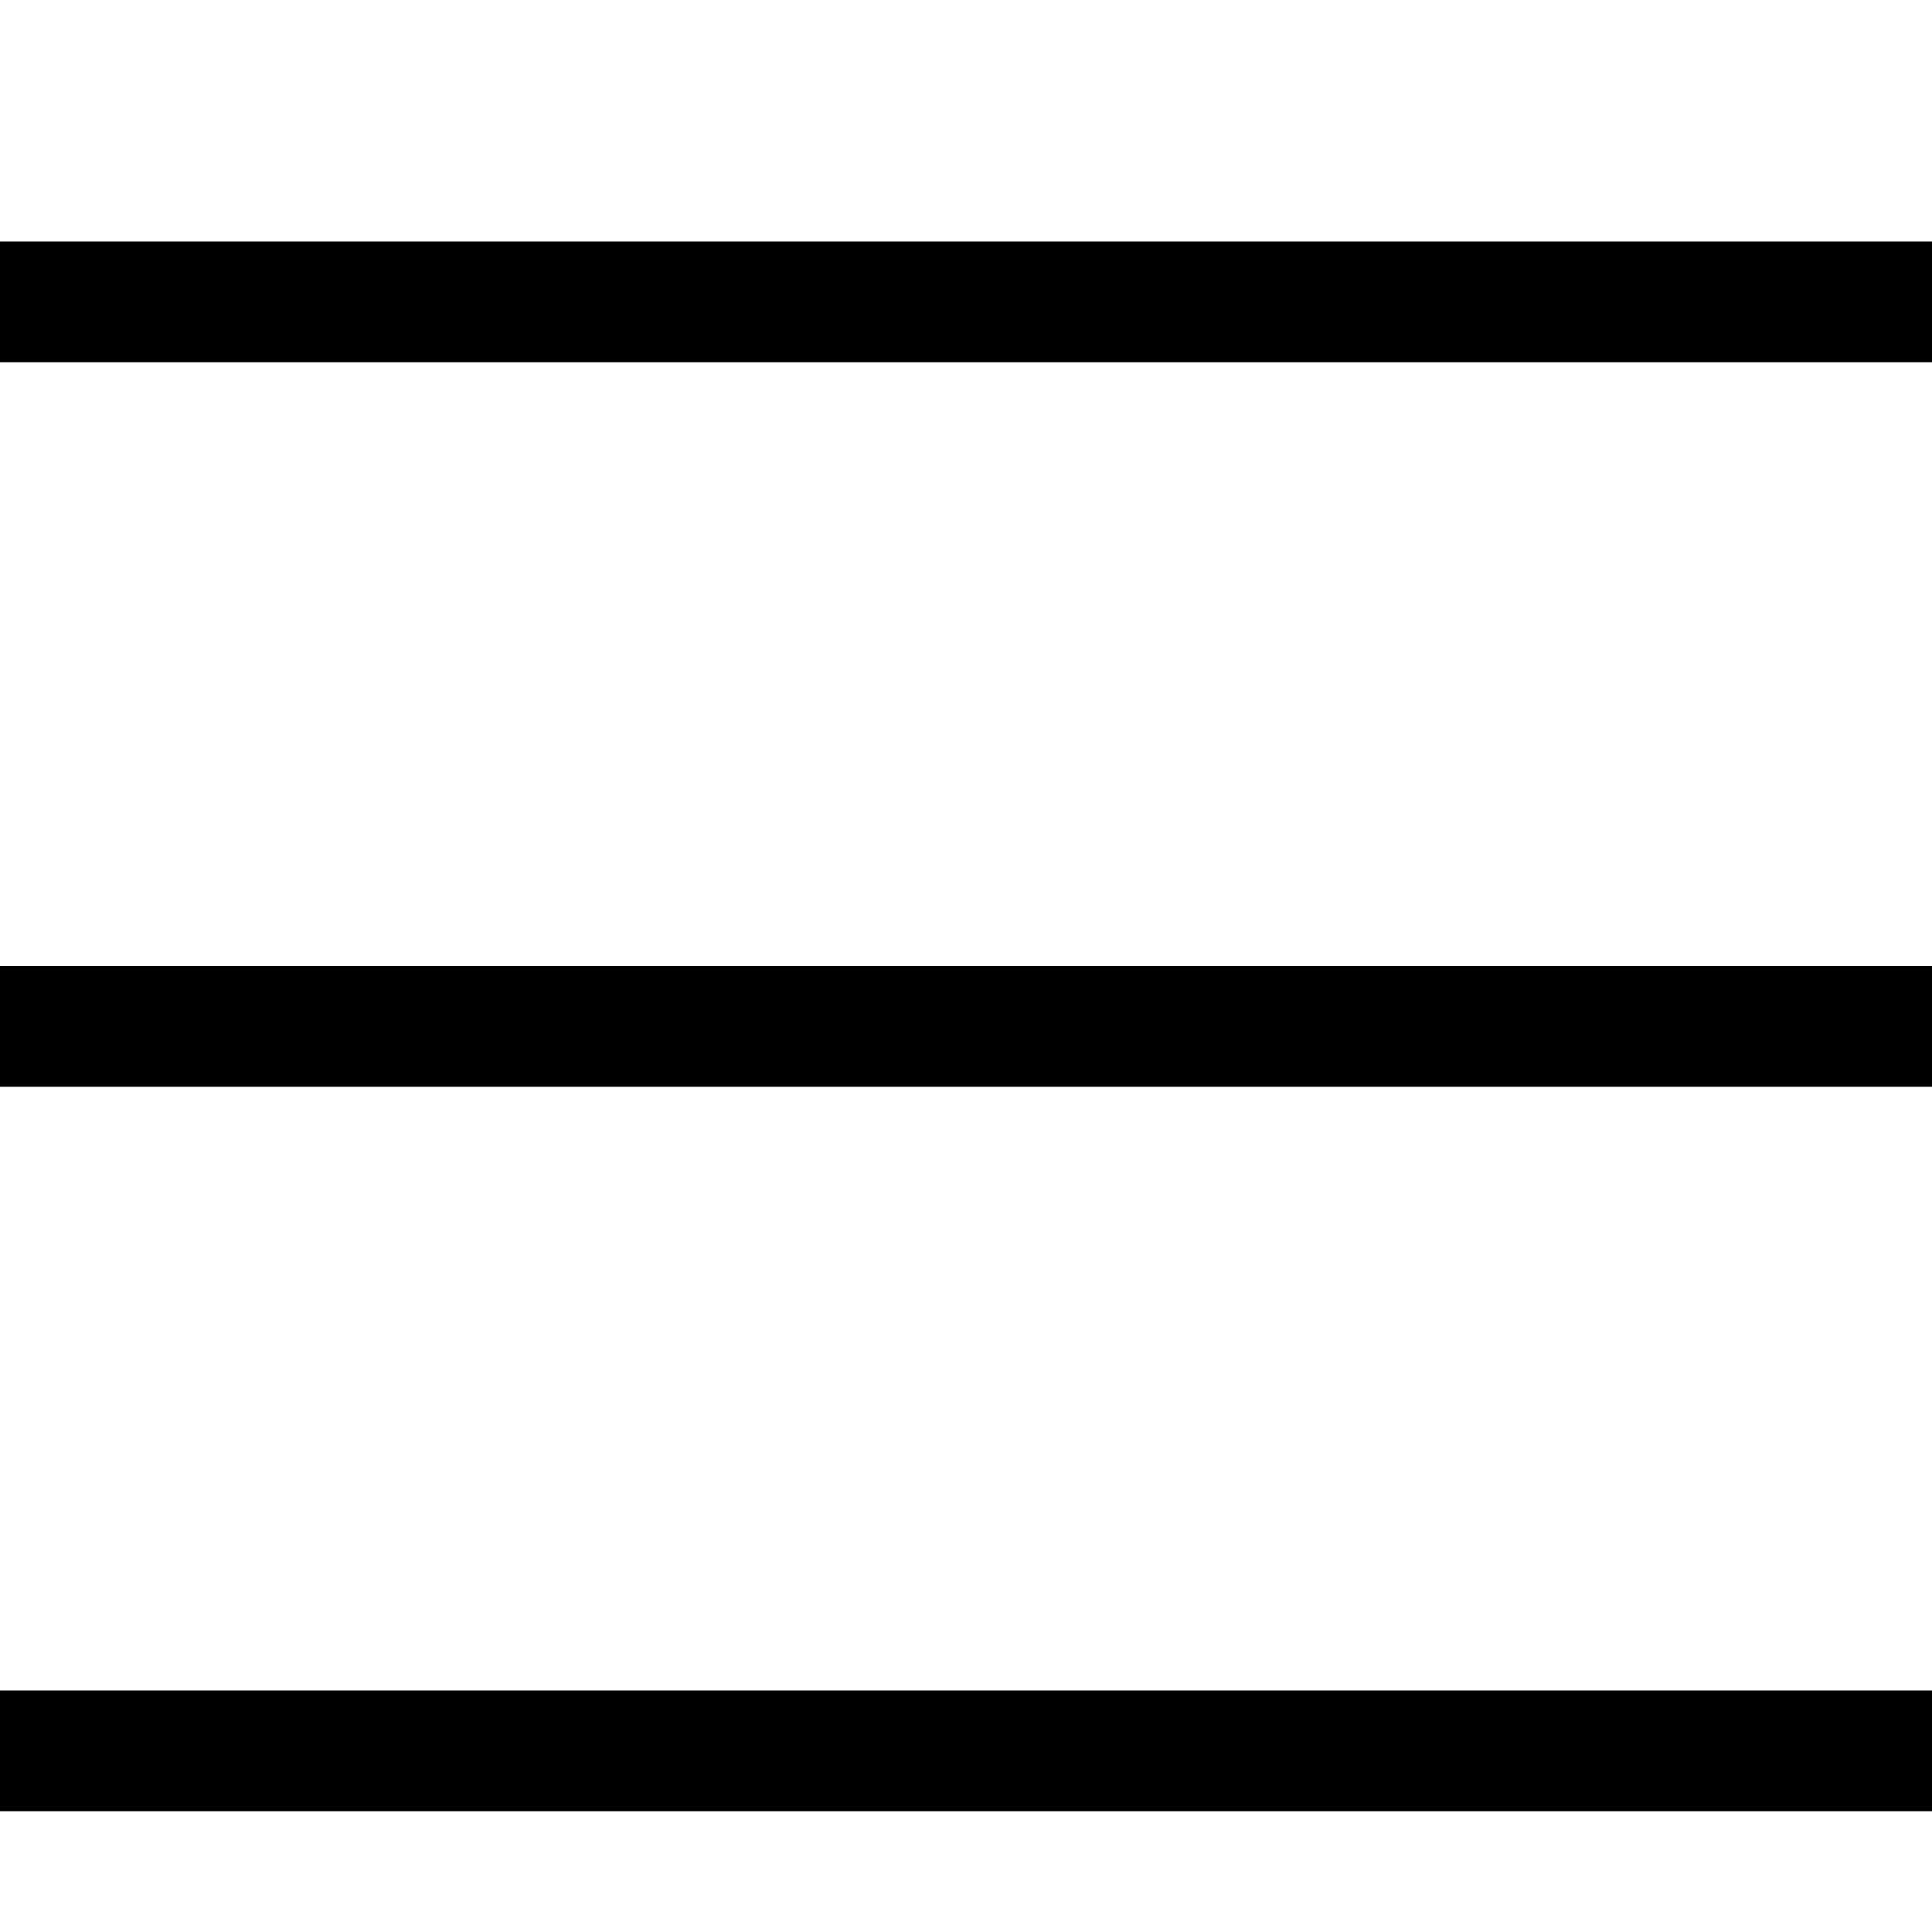
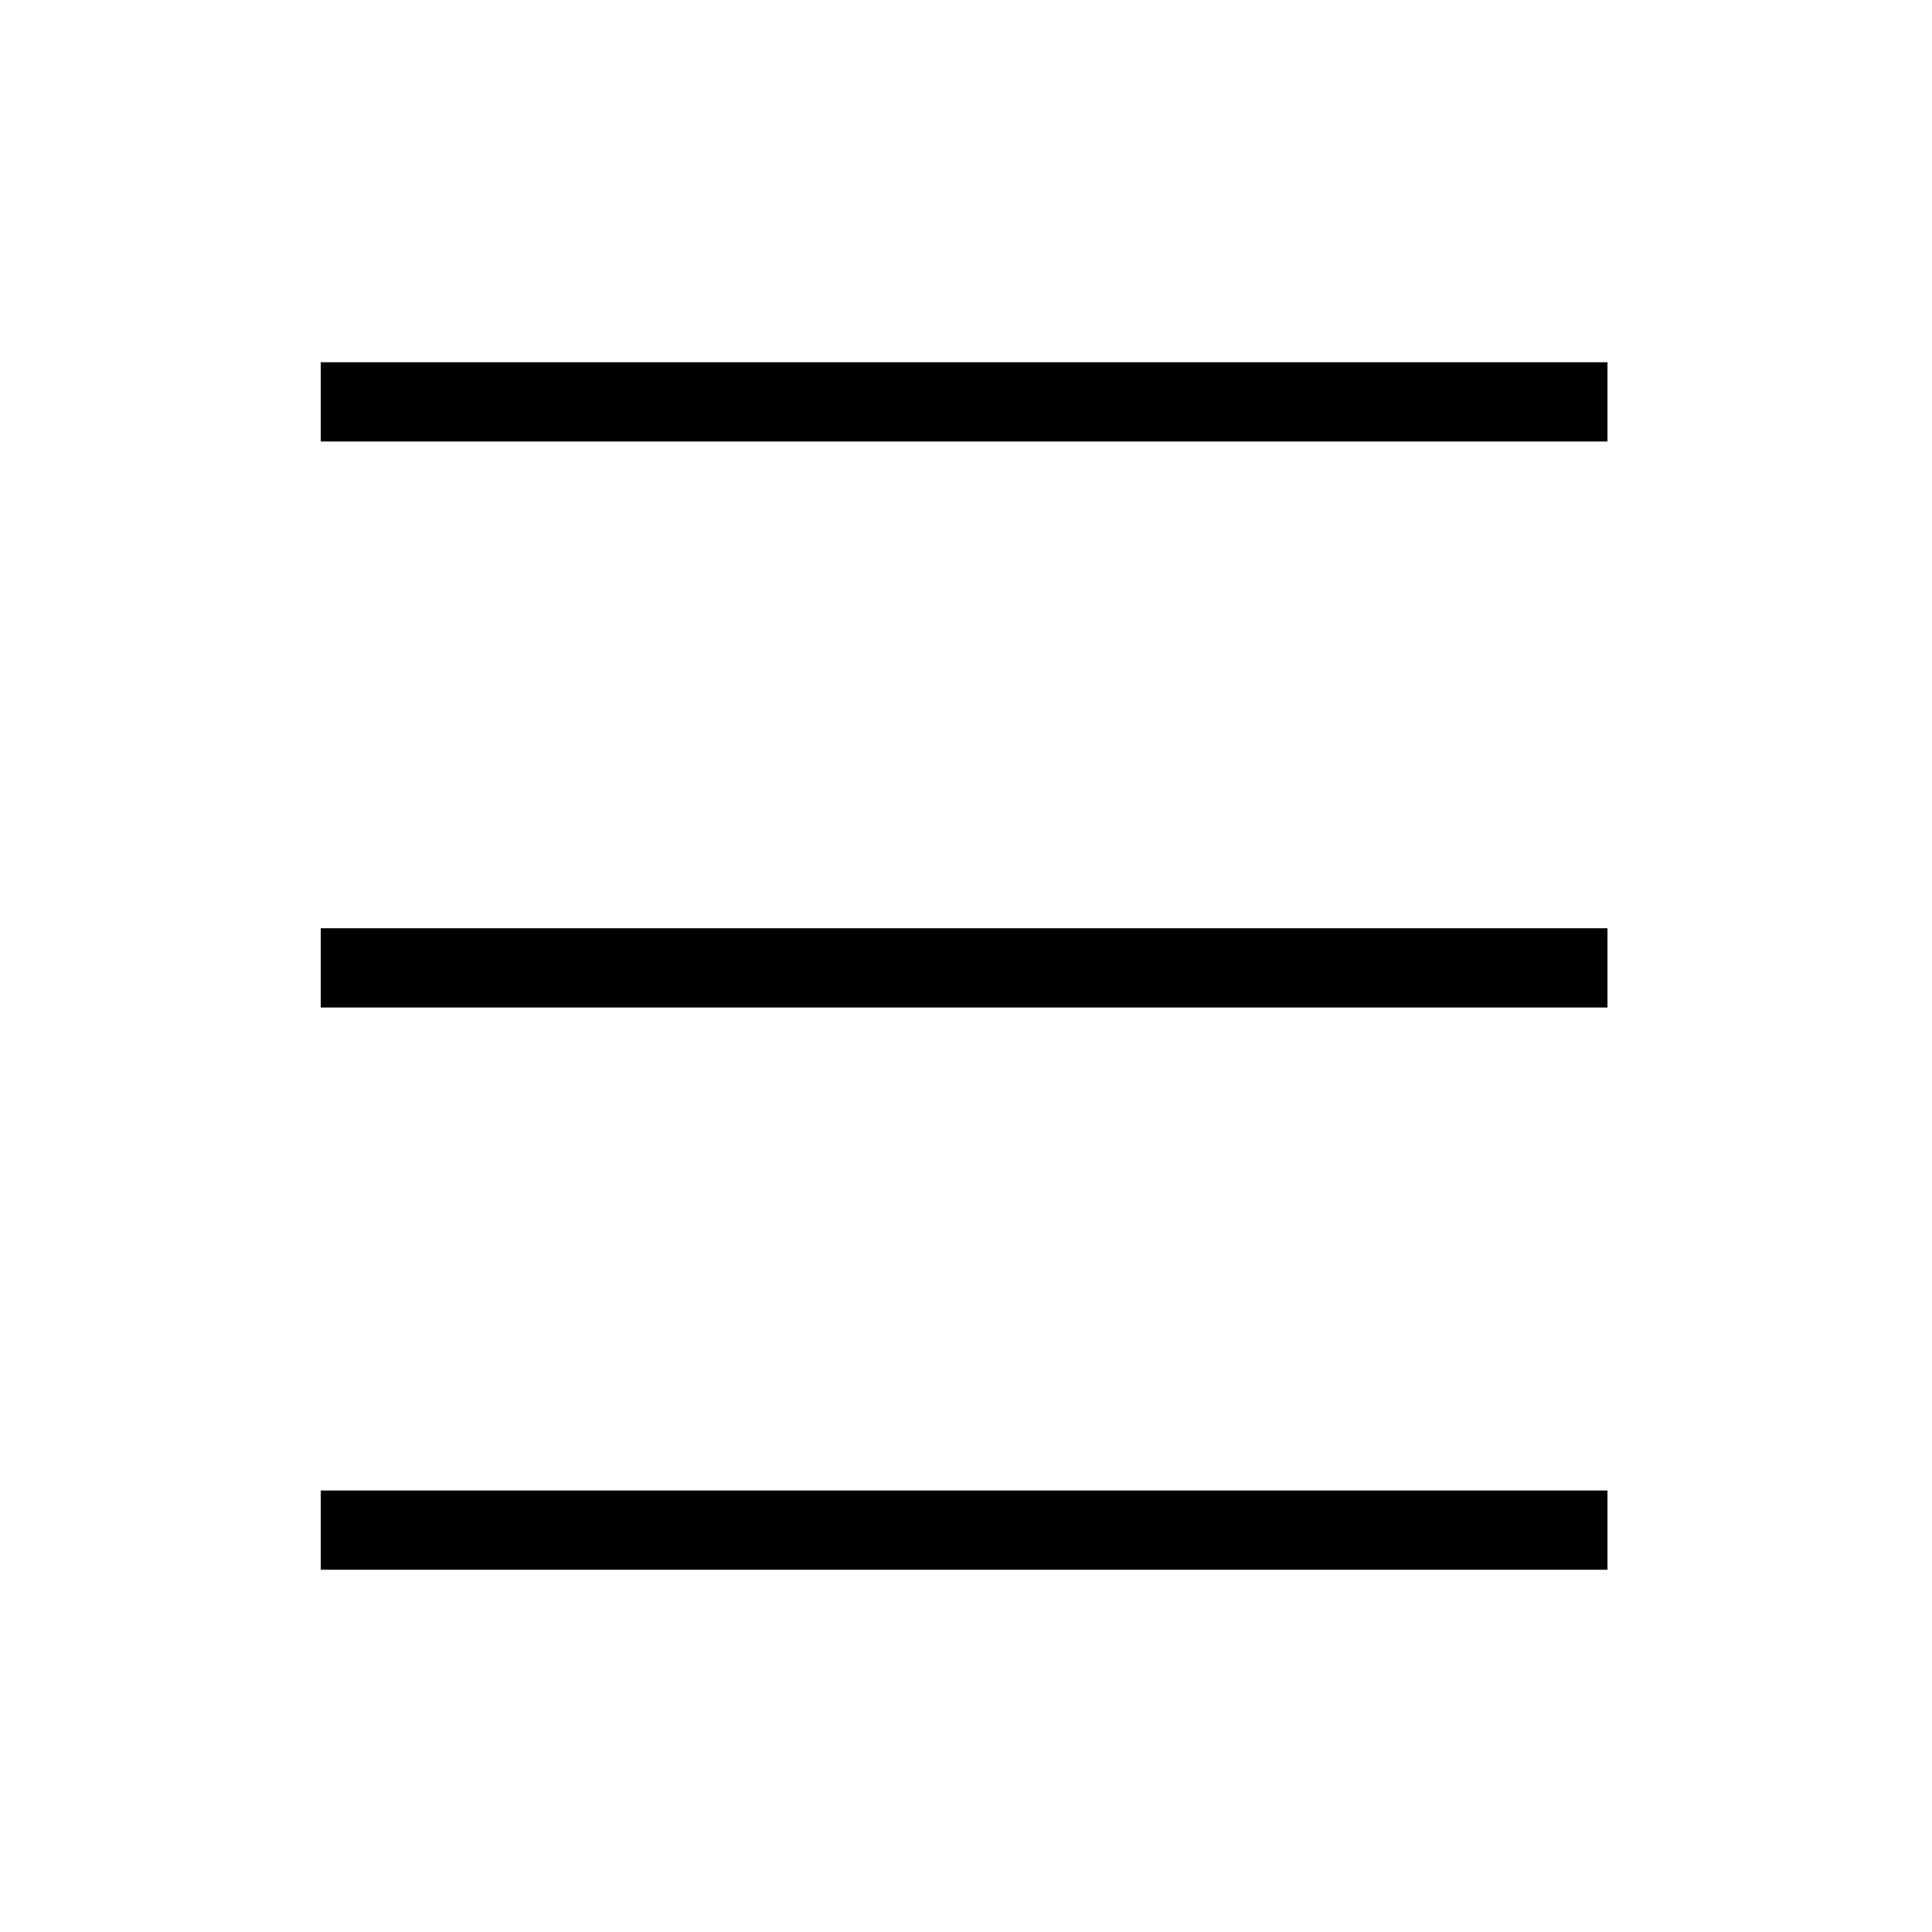
<svg xmlns="http://www.w3.org/2000/svg" width="512px" height="512px" viewBox="0 0 512 512" version="1.1">
  <defs />
  <g id="Page-1" stroke="none" stroke-width="1" fill="none" fill-rule="evenodd">
    <g id="menu" fill="#000000">
-       <rect id="Rectangle-11" x="0" y="64" width="512" height="32" />
-       <rect id="Rectangle-11" x="0" y="256" width="512" height="32" />
-       <rect id="Rectangle-11" x="0" y="448" width="512" height="32" />
+       <path d="M95.656,117 L415.344,117 L426,117 L426,96 L415.344,96 L95.656,96 L85,96 L85,117 L95.656,117 L95.656,117 Z" id="Shape" />
+       <path d="M96,267 L415,267 L426,267 L426,246 L415,246 L96,246 L85,246 L85,267 L96,267 L96,267 Z" id="Shape" />
+       <path d="M95.656,416 L415.344,416 L426,416 L426,395 L415.344,395 L95.656,395 L85,395 L85,416 L95.656,416 L95.656,416 Z" id="Shape" />
    </g>
  </g>
</svg>
